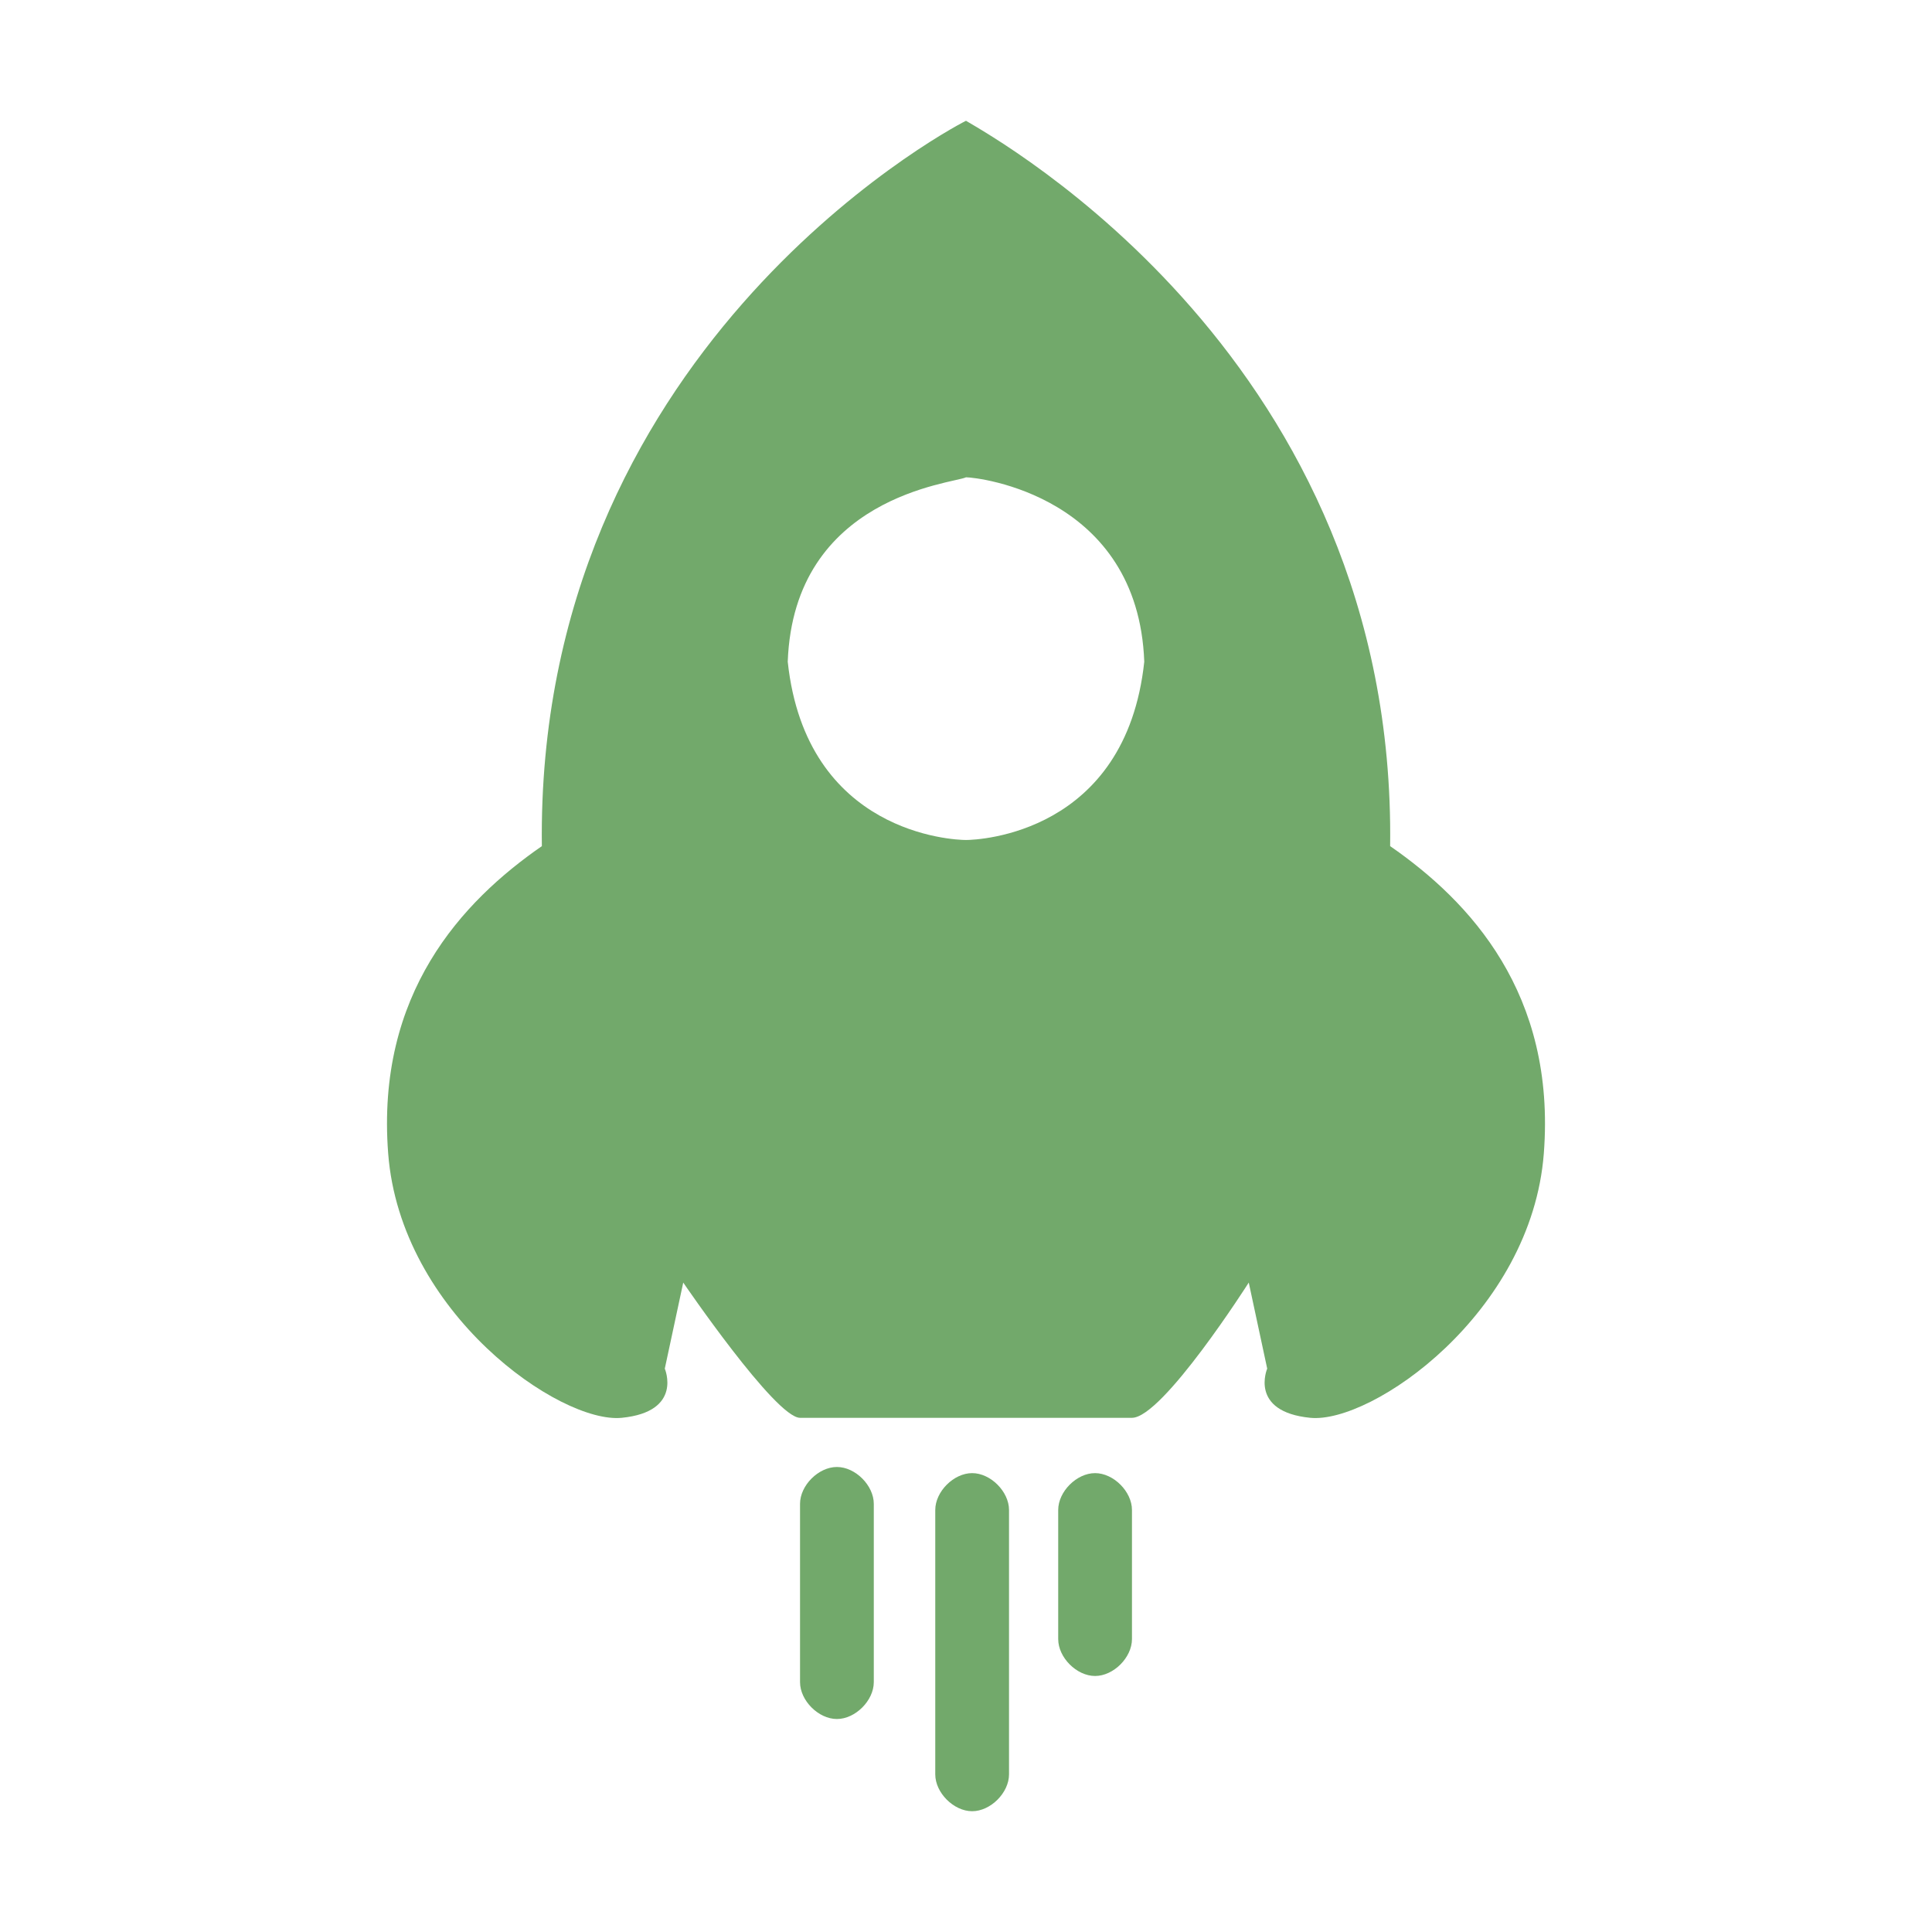
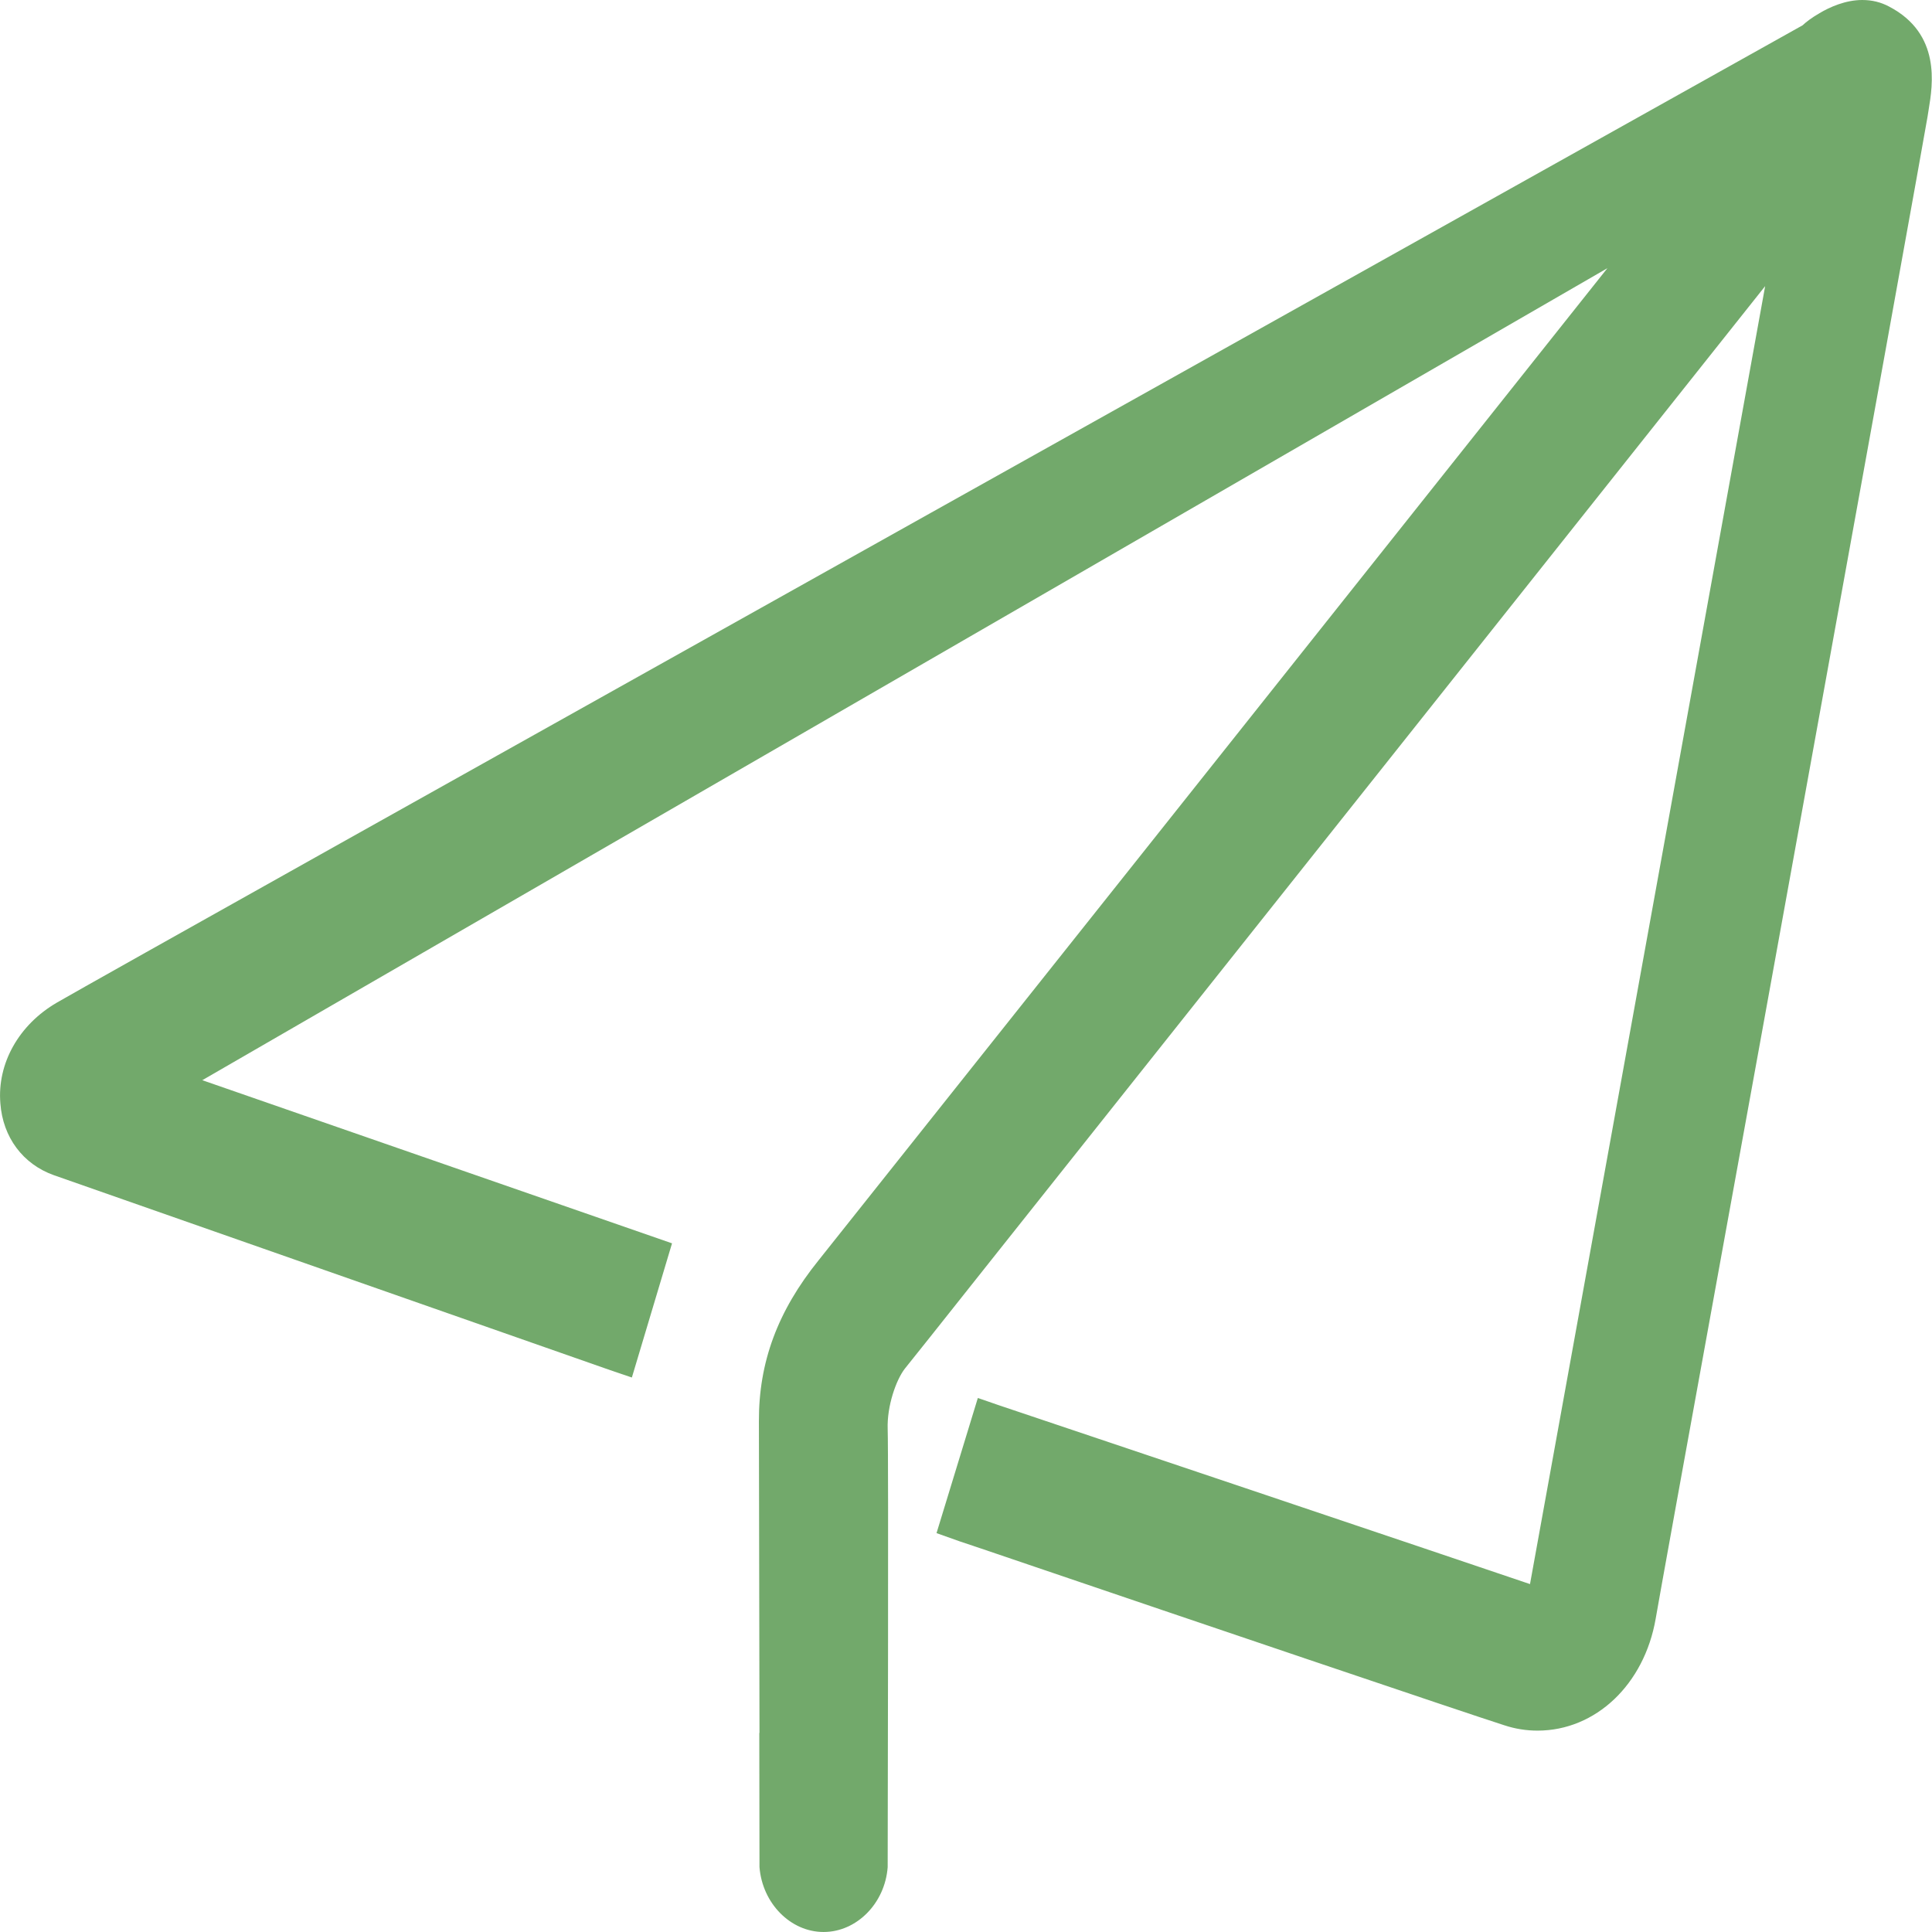
- <svg xmlns="http://www.w3.org/2000/svg" t="1740923128991" class="icon" viewBox="0 0 1024 1024" version="1.1" p-id="47328" width="32" height="32">
-   <path d="M736.804 448.468c3.259-257.385-208.513-374.677-224.807-384.45l0 0 0 0 0 0 0 0c-13.029 6.516-228.062 123.804-224.801 384.45-42.357 29.323-87.969 78.195-81.452 162.903 6.516 84.708 91.225 143.354 123.804 140.098 32.584-3.259 22.805-26.067 22.805-26.067l9.778-45.613c0 0 48.868 71.68 61.901 71.68l87.964 0 0 0 0 0 0 0 0 0 87.969 0c16.29 0 61.902-71.68 61.902-71.68l9.777 45.613c0 0-9.777 22.806 22.805 26.067 32.579 3.256 117.287-55.39 123.805-140.098C824.771 526.663 779.161 477.791 736.804 448.468L736.804 448.468 736.804 448.468zM511.997 445.211c-6.511 0-84.708-3.261-94.481-94.486 3.256-87.967 87.969-94.481 94.481-97.741 6.517 0 91.23 9.774 94.486 97.741C596.709 441.951 518.514 445.211 511.997 445.211L511.997 445.211 511.997 445.211zM511.997 445.211" fill="#72a96b" p-id="47329" />
-   <path d="M463.129 891.563c0 9.773-9.774 19.549-19.55 19.549l0 0c-9.773 0-19.546-9.777-19.546-19.549l0-94.482c0-9.777 9.774-19.549 19.546-19.549l0 0c9.777 0 19.55 9.773 19.55 19.549L463.129 891.563 463.129 891.563 463.129 891.563zM463.129 891.563" fill="#72a96b" p-id="47330" />
-   <path d="M534.804 940.436c0 9.773-9.774 19.546-19.546 19.546l0 0c-9.773 0-19.55-9.774-19.55-19.546L495.708 800.338c0-9.773 9.778-19.55 19.55-19.55l0 0c9.773 0 19.546 9.778 19.546 19.55L534.804 940.436 534.804 940.436 534.804 940.436zM534.804 940.436" fill="#72a96b" p-id="47331" />
-   <path d="M599.966 868.756c0 9.774-9.773 19.55-19.546 19.55l0 0c-9.777 0-19.549-9.777-19.549-19.55l0-68.418c0-9.773 9.773-19.55 19.549-19.55l0 0c9.774 0 19.546 9.778 19.546 19.55L599.966 868.756 599.966 868.756 599.966 868.756zM599.966 868.756" fill="#72a96b" p-id="47332" />
+ <svg xmlns="http://www.w3.org/2000/svg" t="1740972447314" class="icon" viewBox="0 0 1024 1024" version="1.1" p-id="48638" width="32" height="32">
+   <path d="M436.517 1023.994c-17.498 0-32.438-15.145-33.973-34.382v-0.307l-0.102-70.812h0.102l-0.307-165.259c-0.102-31.21 9.926-58.327 31.62-85.24 13.302-16.679 303.606-381.682 418.111-525.862L107.226 572.524l248.964 86.467-21.284 71.118-11.46-3.889c-0.103 0-268.304-94.039-294.909-103.35C12.163 617.036 1.522 602.812 0.192 584.804c-1.74-21.08 9.721-41.648 29.982-53.416C60.873 513.481 925.849 29.982 955.421 13.405c1.842-1.74 4.605-3.888 9.005-6.447C969.747 3.786 978.138 0 987.041 0c5.116 0 9.823 1.126 14.223 3.48 27.629 14.427 23.127 41.544 20.978 54.54l-0.614 3.889c-1.228 7.674-28.96 161.166-87.285 482.577L913.058 661.651c-19.75 108.672-33.973 187.158-35.508 196.265-6.037 34.894-31.824 59.35-62.625 59.35-5.935 0-11.87-0.92-17.702-2.865-19.647-6.242-174.265-58.634-248.555-83.909-22.922-7.777-39.396-13.405-40.215-13.61l-12.075-4.297 21.898-71.63 11.257 3.888c2.558 0.819 250.499 84.216 281.401 94.755 7.572-41.647 96.289-531.49 124.635-687.949-81.863 103.043-308.518 388.334-409.824 515.732-27.526 34.689-44.922 56.587-46.15 58.02-4.707 6.037-9.516 19.954-9.107 31.926 0.512 15.861 0 222.87 0 231.671v0.614c-1.432 19.237-16.475 34.382-33.973 34.382z" p-id="48639" fill="#72a96b" />
</svg>
